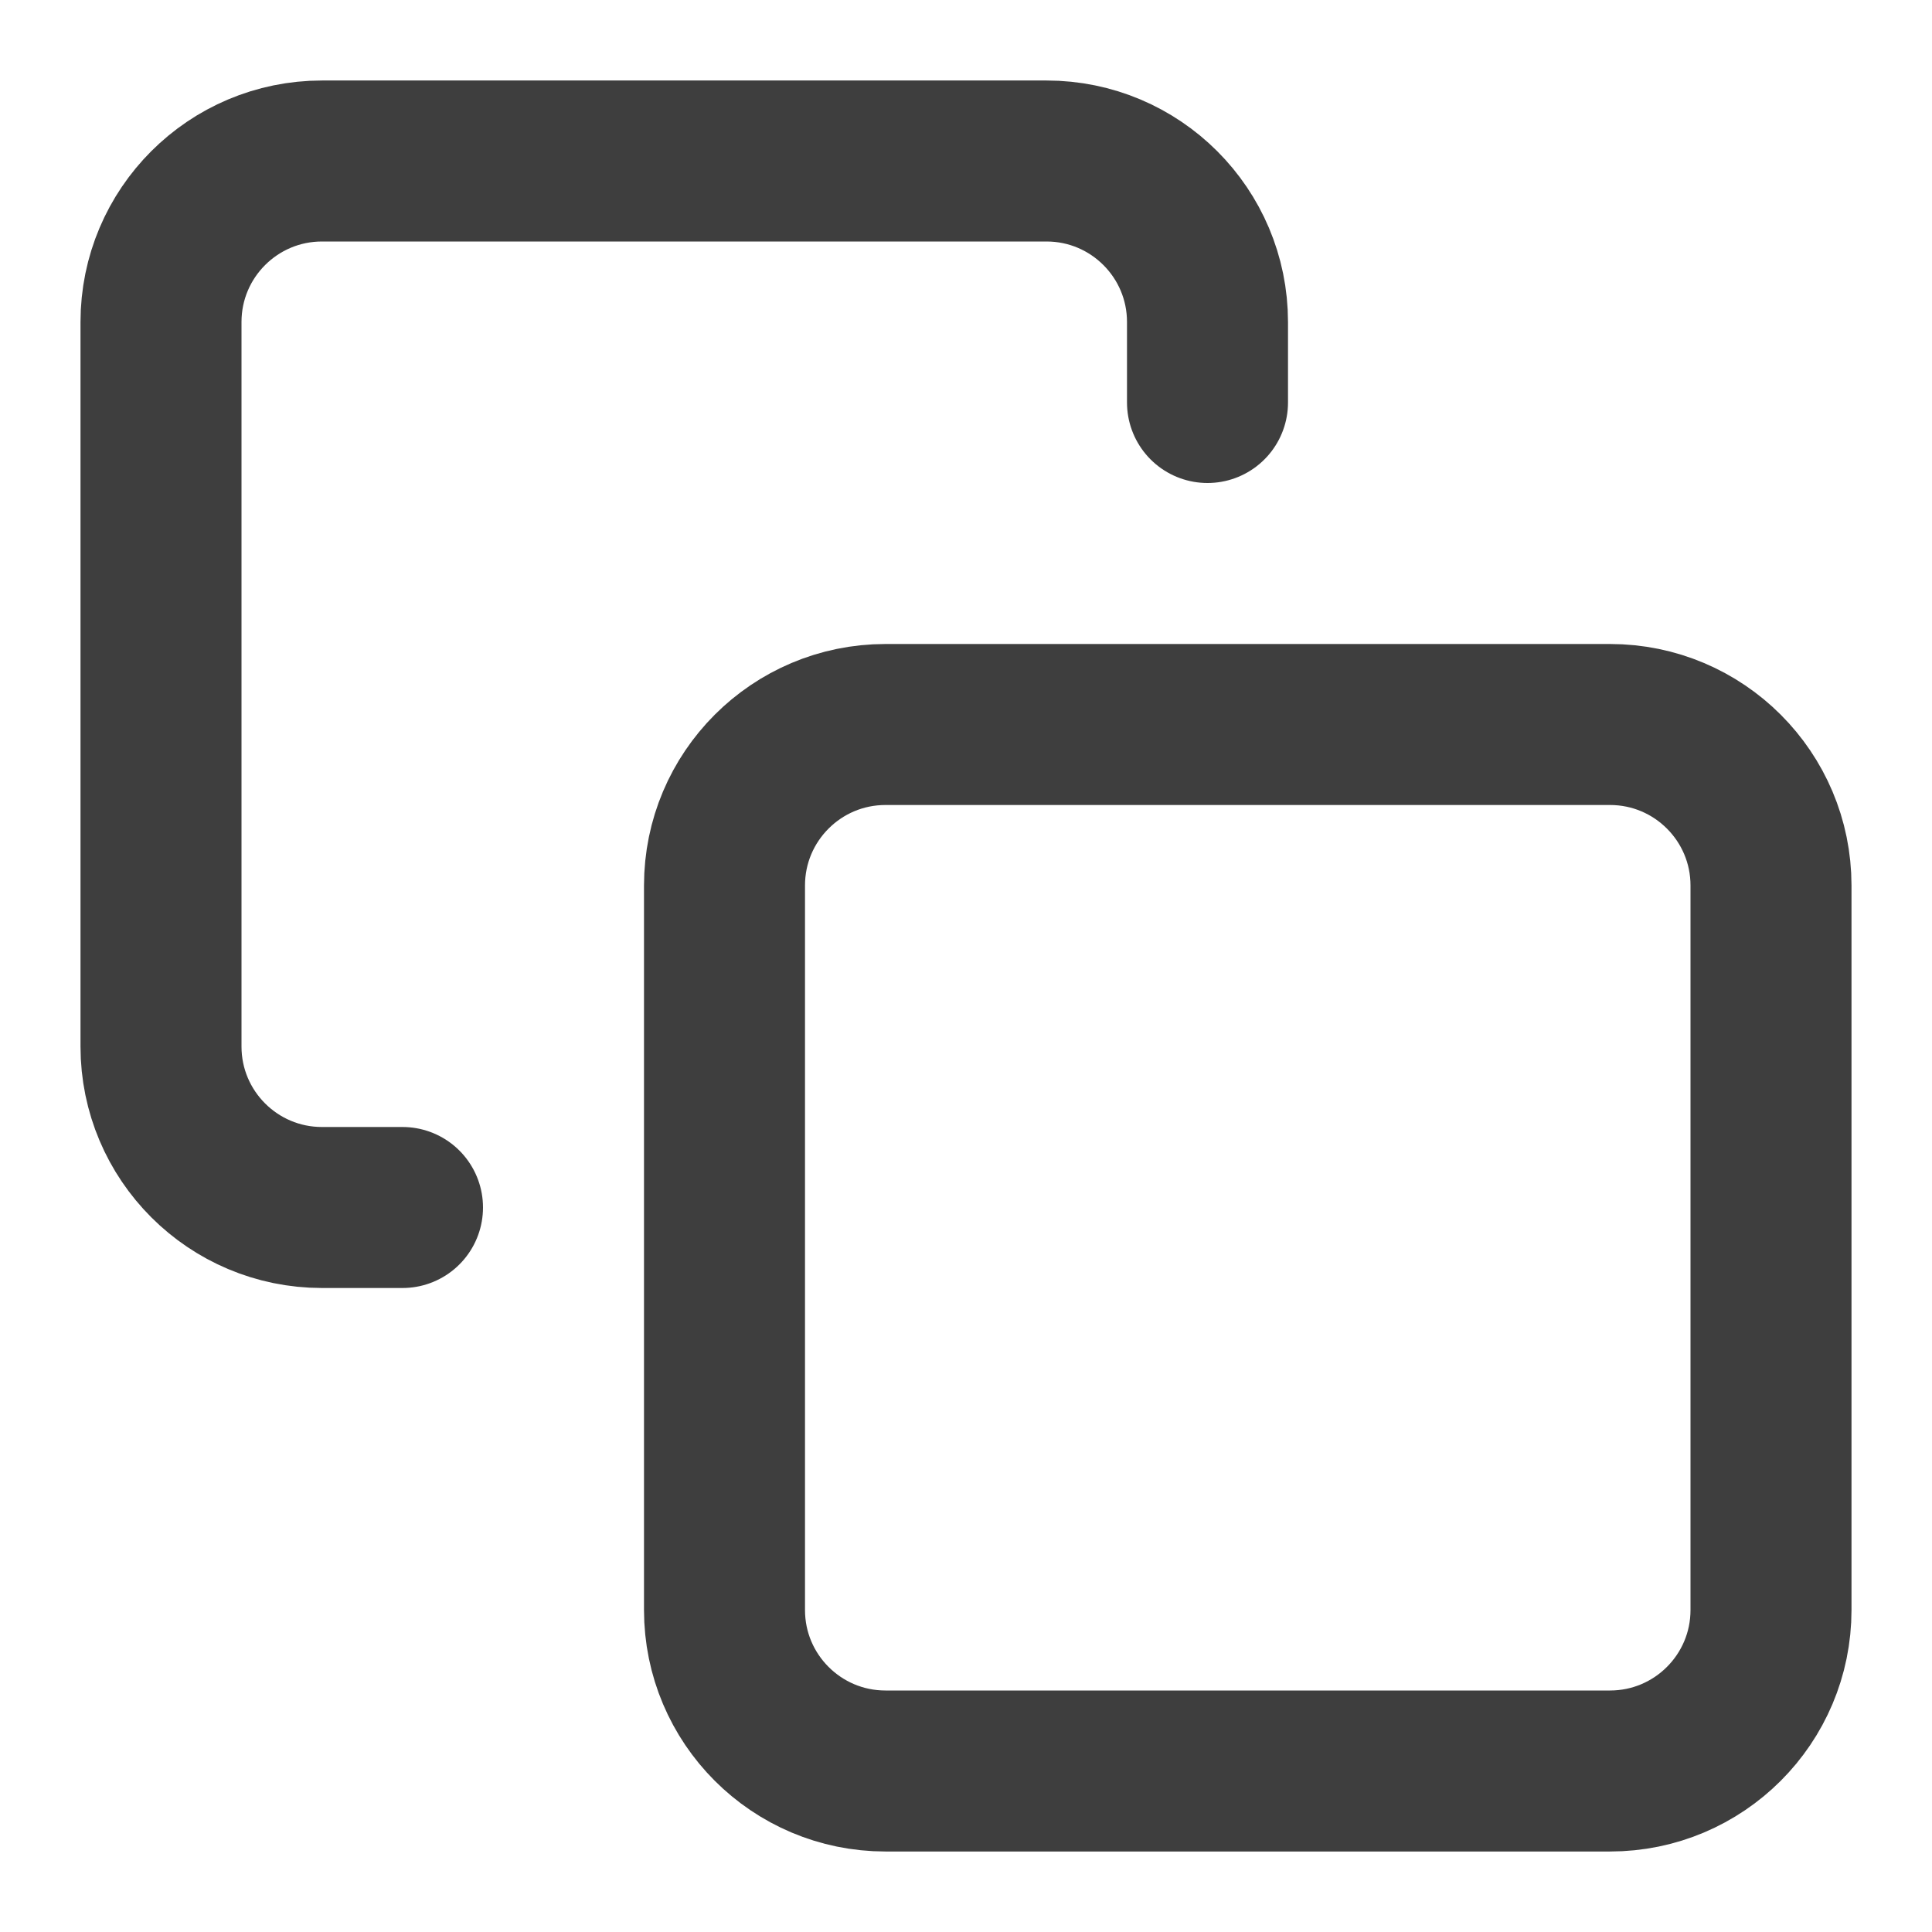
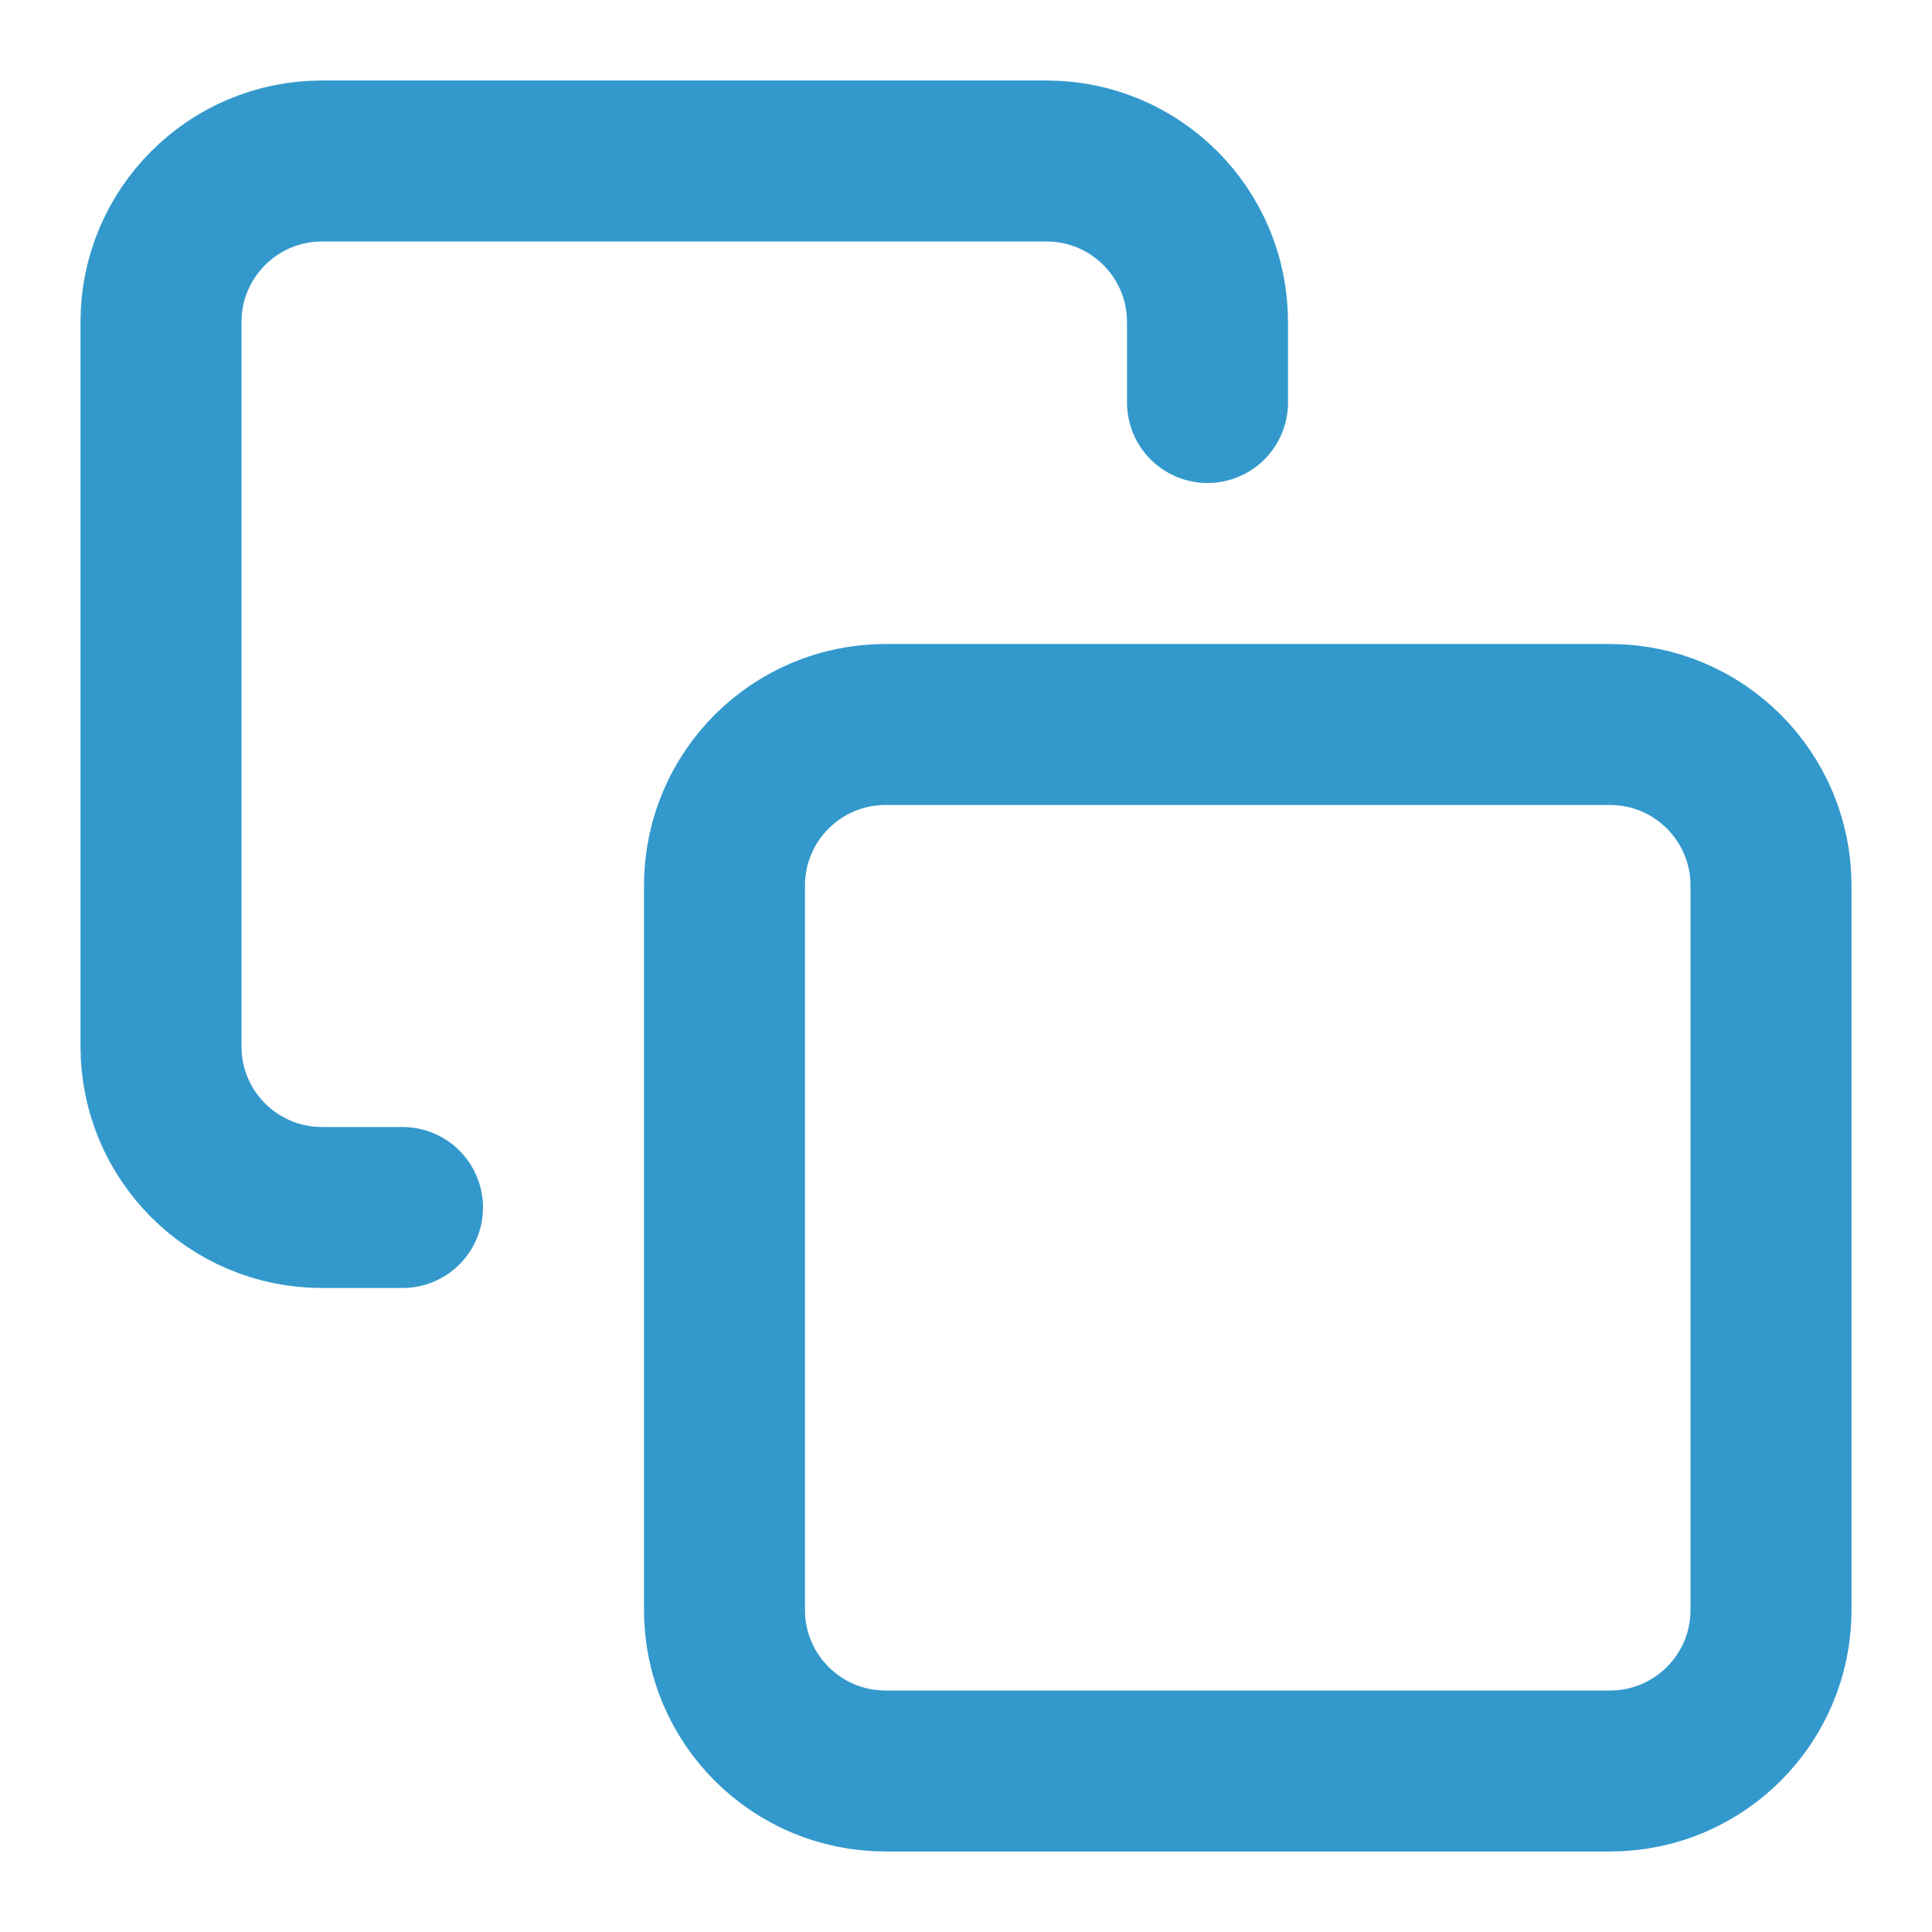
- <svg xmlns="http://www.w3.org/2000/svg" width="24" height="24" viewBox="0 0 24 24" fill="none" stroke="#3e3e3e" stroke-width="2" stroke-linecap="round" stroke-linejoin="round" class="feather feather-copy">
+ <svg xmlns="http://www.w3.org/2000/svg" width="24" height="24" viewBox="0 0 24 24" fill="none" stroke="#39c" stroke-width="2" stroke-linecap="round" stroke-linejoin="round" class="feather feather-copy">
  <rect x="9" y="9" width="13" height="13" rx="2" ry="2" />
  <path d="M5 15H4a2 2 0 0 1-2-2V4a2 2 0 0 1 2-2h9a2 2 0 0 1 2 2v1" />
</svg>
